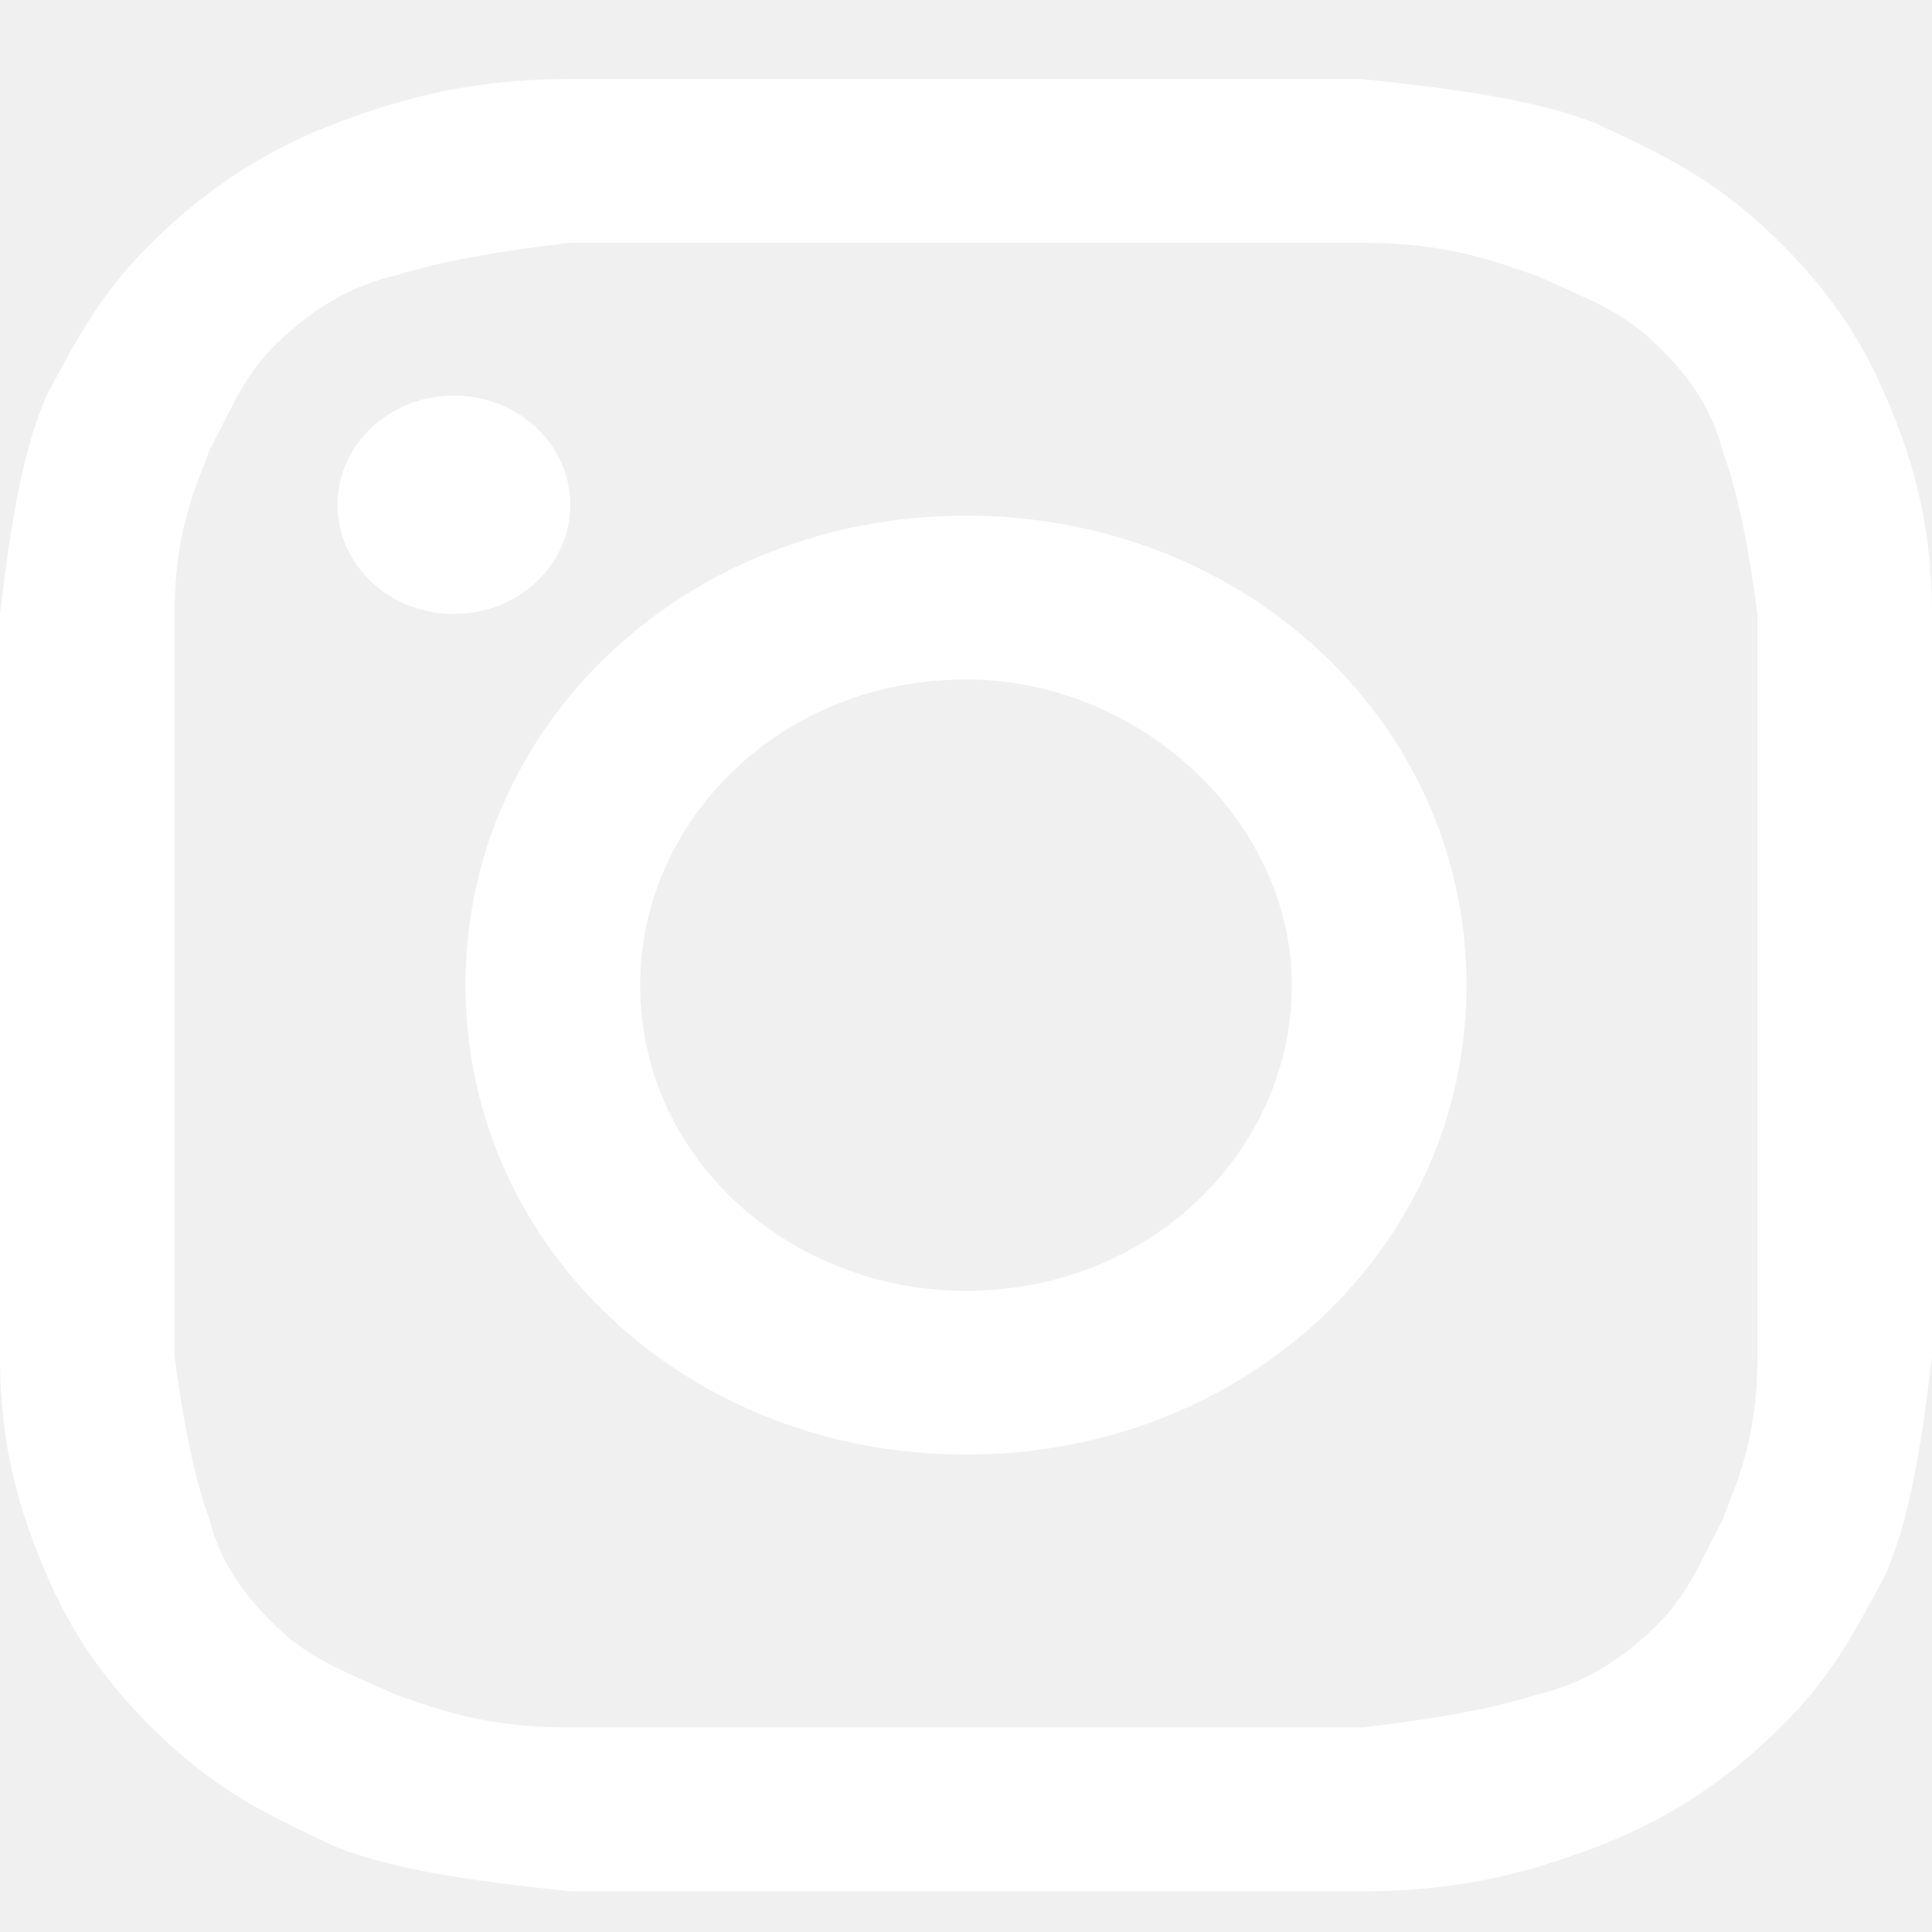
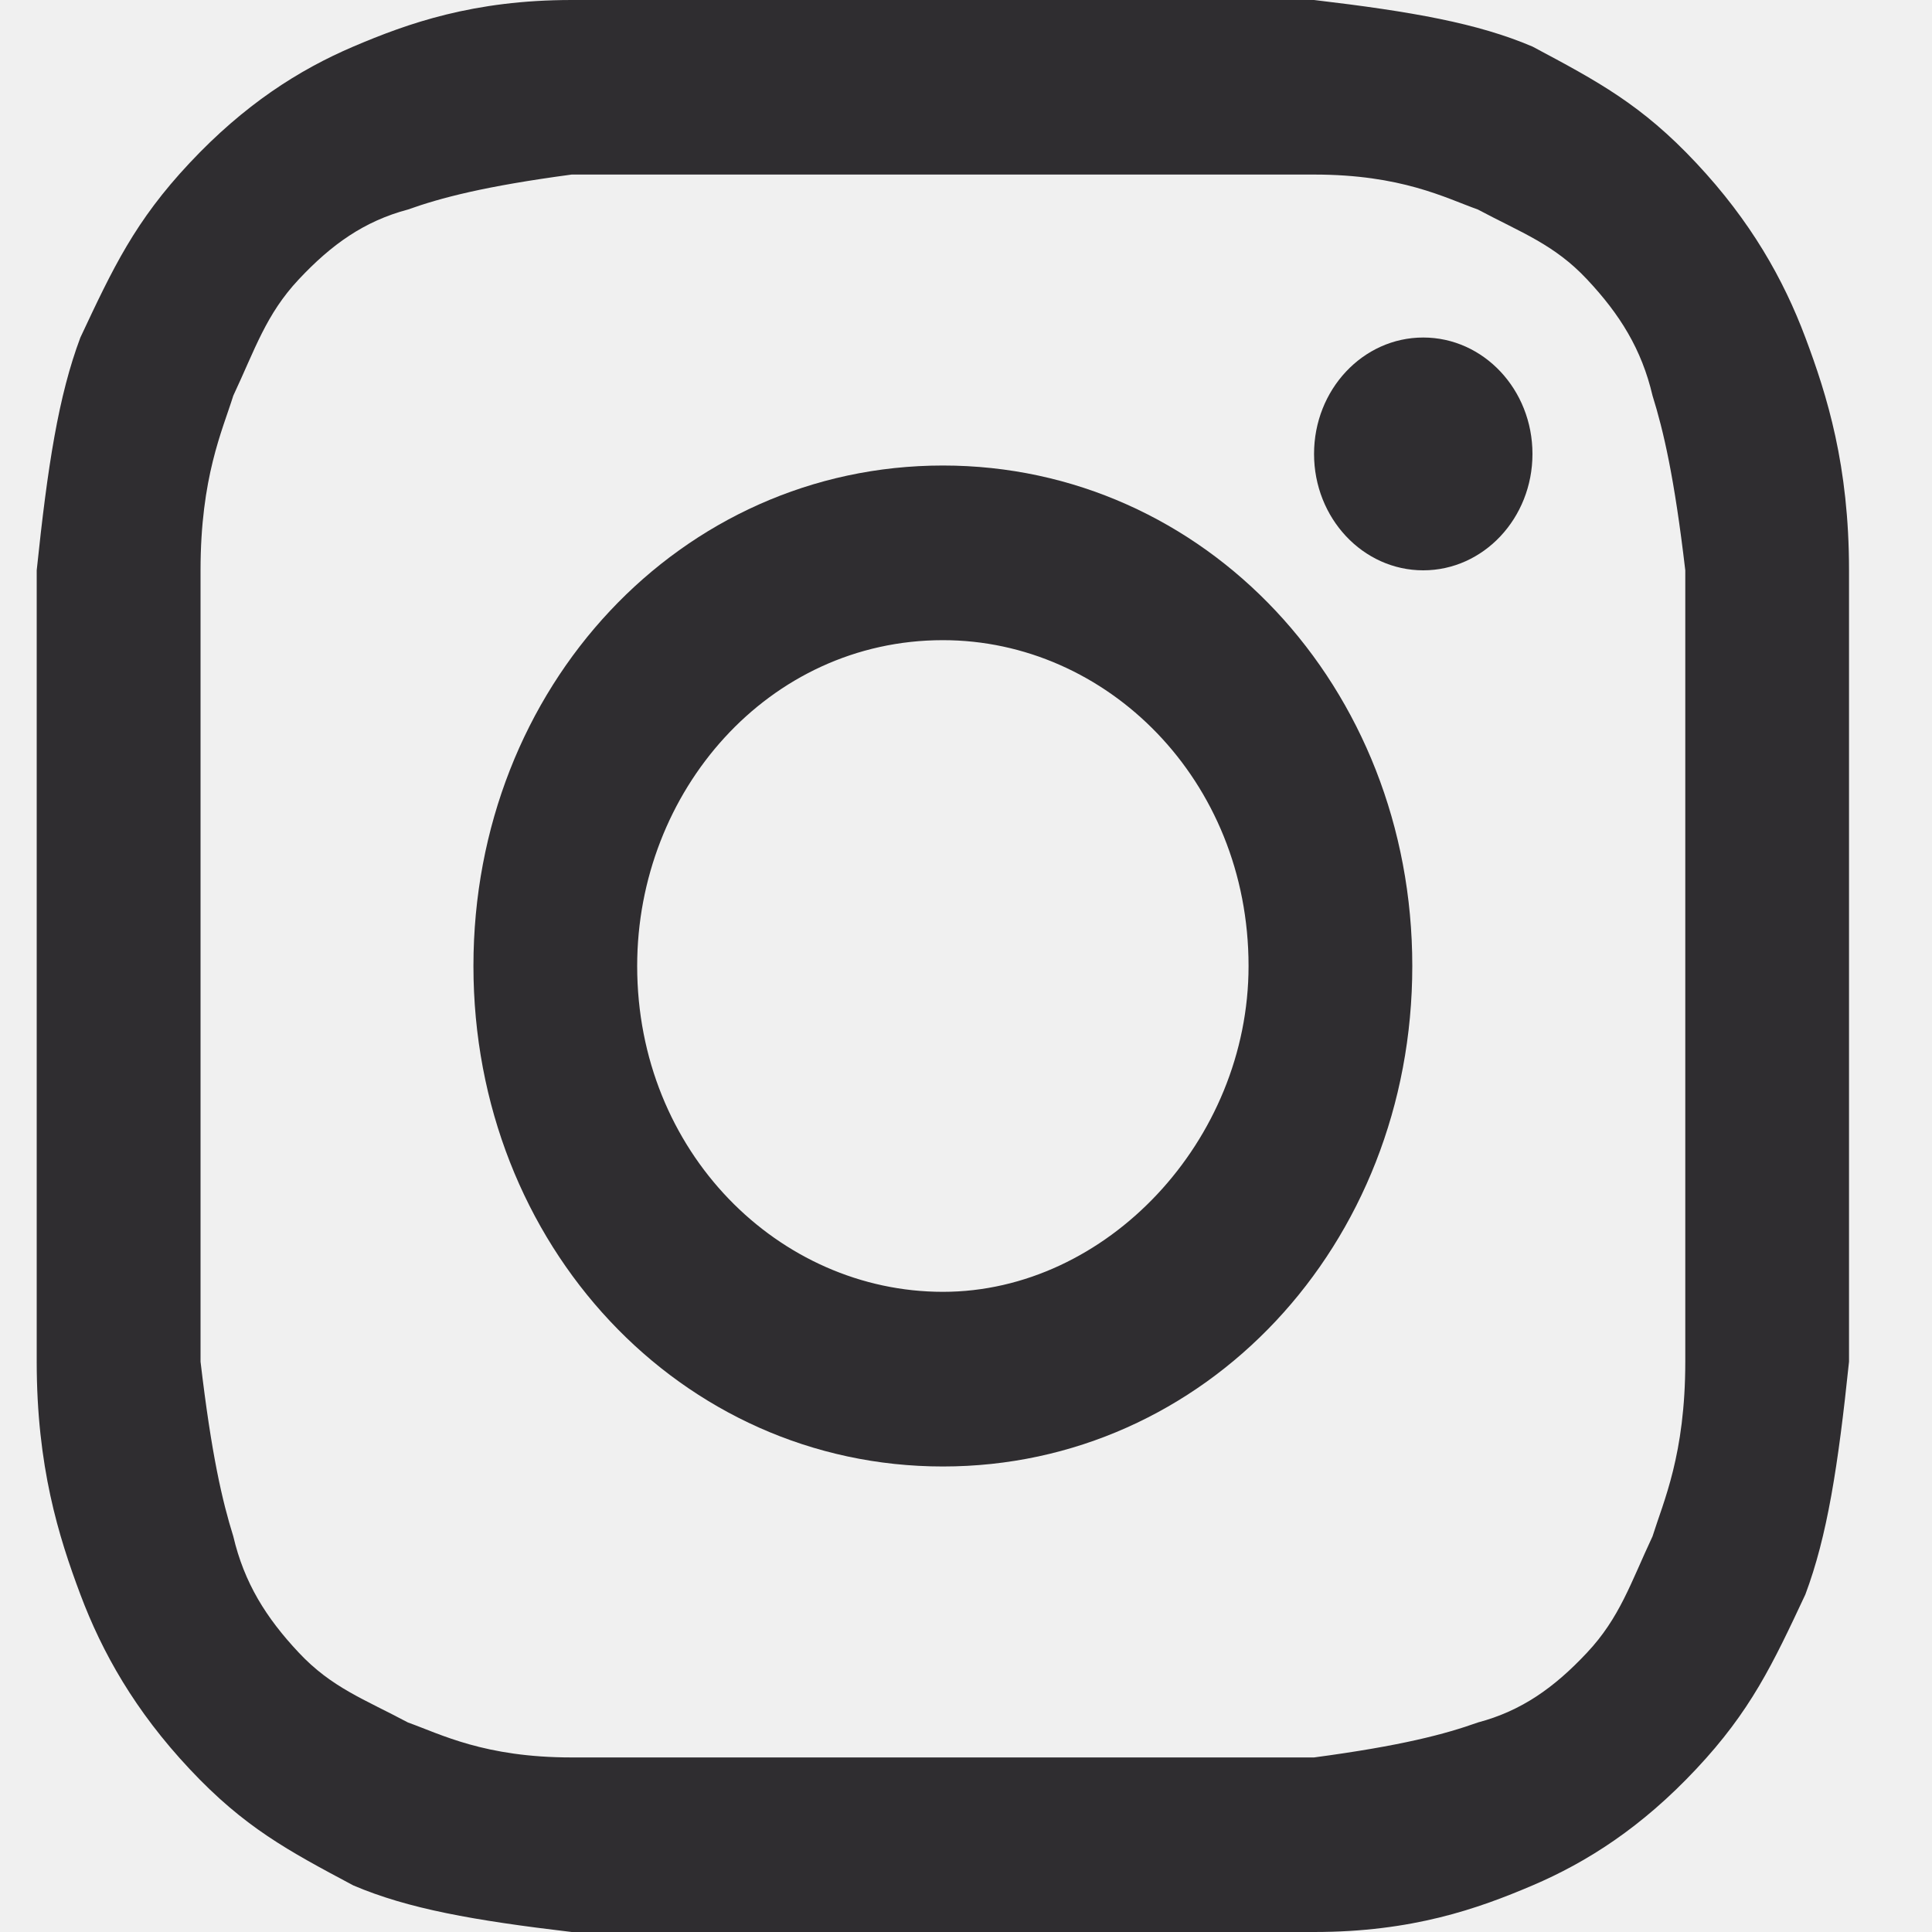
<svg xmlns="http://www.w3.org/2000/svg" width="20" height="20" viewBox="0 0 20 20" fill="none">
-   <path d="M1.807 10.198C1.807 7.712 1.807 7.373 1.807 6.356C1.807 5.451 2.048 4.999 2.169 4.66C2.41 4.208 2.53 3.869 2.892 3.53C3.253 3.191 3.614 2.965 4.096 2.852C4.458 2.739 4.94 2.626 5.904 2.513C6.988 2.513 7.229 2.513 10 2.513C12.771 2.513 13.012 2.513 14.096 2.513C15.06 2.513 15.542 2.739 15.904 2.852C16.386 3.078 16.747 3.191 17.108 3.53C17.47 3.869 17.711 4.208 17.831 4.66C17.952 4.999 18.072 5.451 18.193 6.356C18.193 7.373 18.193 7.599 18.193 10.198C18.193 12.798 18.193 13.024 18.193 14.041C18.193 14.945 17.952 15.397 17.831 15.736C17.59 16.188 17.47 16.527 17.108 16.866C16.747 17.205 16.386 17.431 15.904 17.544C15.542 17.657 15.06 17.77 14.096 17.883C13.012 17.883 12.771 17.883 10 17.883C7.229 17.883 6.988 17.883 5.904 17.883C4.94 17.883 4.458 17.657 4.096 17.544C3.614 17.318 3.253 17.205 2.892 16.866C2.53 16.527 2.289 16.188 2.169 15.736C2.048 15.397 1.928 14.945 1.807 14.041C1.807 13.024 1.807 12.685 1.807 10.198ZM-4.37114e-07 10.198C-3.15986e-07 12.798 -3.05453e-07 13.024 -2.58055e-07 14.041C-2.10657e-07 15.058 0.241 15.736 0.482 16.301C0.723 16.866 1.084 17.431 1.687 17.996C2.289 18.561 2.771 18.788 3.494 19.127C4.096 19.353 4.819 19.466 5.904 19.579C6.988 19.579 7.349 19.579 10 19.579C12.771 19.579 13.012 19.579 14.096 19.579C15.181 19.579 15.904 19.353 16.506 19.127C17.108 18.901 17.711 18.561 18.313 17.996C18.916 17.431 19.157 16.979 19.518 16.301C19.759 15.736 19.88 15.058 20 14.041C20 13.024 20 12.685 20 10.198C20 7.712 20 7.373 20 6.356C20 5.338 19.759 4.66 19.518 4.095C19.277 3.53 18.916 2.965 18.313 2.4C17.711 1.835 17.229 1.609 16.506 1.27C15.904 1.044 15.181 0.931 14.096 0.818C13.012 0.818 12.651 0.818 10 0.818C7.349 0.818 6.988 0.818 5.904 0.818C4.819 0.818 4.096 1.044 3.494 1.27C2.892 1.496 2.289 1.835 1.687 2.4C1.084 2.965 0.843 3.417 0.482 4.095C0.241 4.66 0.12 5.338 -6.16173e-07 6.356C-5.68775e-07 7.373 -5.58242e-07 7.599 -4.37114e-07 10.198Z" fill="white" />
-   <path d="M4.819 10.198C4.819 12.911 7.108 15.058 10 15.058C12.892 15.058 15.181 12.911 15.181 10.198C15.181 7.486 12.892 5.338 10 5.338C7.108 5.338 4.819 7.486 4.819 10.198ZM13.373 10.198C13.373 11.893 11.928 13.363 10 13.363C8.193 13.363 6.627 12.007 6.627 10.198C6.627 8.503 8.072 7.034 10 7.034C11.807 7.034 13.373 8.503 13.373 10.198Z" fill="white" />
-   <path d="M5.904 5.225C5.904 4.601 5.364 4.095 4.699 4.095C4.033 4.095 3.494 4.601 3.494 5.225C3.494 5.85 4.033 6.356 4.699 6.356C5.364 6.356 5.904 5.85 5.904 5.225Z" fill="white" />
+   <path d="M9.761 1.807C12.247 1.807 12.586 1.807 13.603 1.807C14.508 1.807 14.96 2.048 15.299 2.169C15.751 2.41 16.09 2.53 16.429 2.892C16.768 3.253 16.994 3.614 17.107 4.096C17.22 4.458 17.333 4.94 17.446 5.904C17.446 6.988 17.446 7.229 17.446 10C17.446 12.771 17.446 13.012 17.446 14.096C17.446 15.06 17.22 15.542 17.107 15.904C16.881 16.386 16.768 16.747 16.429 17.108C16.09 17.47 15.751 17.711 15.299 17.831C14.96 17.952 14.508 18.072 13.603 18.193C12.586 18.193 12.36 18.193 9.761 18.193C7.161 18.193 6.935 18.193 5.918 18.193C5.014 18.193 4.562 17.952 4.223 17.831C3.771 17.59 3.432 17.47 3.093 17.108C2.754 16.747 2.528 16.386 2.415 15.904C2.302 15.542 2.189 15.06 2.076 14.096C2.076 13.012 2.076 12.771 2.076 10C2.076 7.229 2.076 6.988 2.076 5.904C2.076 4.94 2.302 4.458 2.415 4.096C2.641 3.614 2.754 3.253 3.093 2.892C3.432 2.53 3.771 2.289 4.223 2.169C4.562 2.048 5.014 1.928 5.918 1.807C6.935 1.807 7.274 1.807 9.761 1.807ZM9.761 0C7.161 0 6.935 0 5.918 0C4.901 0 4.223 0.241 3.658 0.482C3.093 0.723 2.528 1.084 1.963 1.687C1.398 2.289 1.171 2.771 0.832 3.494C0.606 4.096 0.493 4.819 0.38 5.904C0.38 6.988 0.38 7.349 0.38 10C0.38 12.771 0.38 13.012 0.38 14.096C0.38 15.181 0.606 15.904 0.832 16.506C1.058 17.108 1.398 17.711 1.963 18.313C2.528 18.916 2.98 19.157 3.658 19.518C4.223 19.759 4.901 19.88 5.918 20C6.935 20 7.274 20 9.761 20C12.247 20 12.586 20 13.603 20C14.62 20 15.299 19.759 15.864 19.518C16.429 19.277 16.994 18.916 17.559 18.313C18.124 17.711 18.35 17.229 18.689 16.506C18.915 15.904 19.028 15.181 19.141 14.096C19.141 13.012 19.141 12.651 19.141 10C19.141 7.349 19.141 6.988 19.141 5.904C19.141 4.819 18.915 4.096 18.689 3.494C18.463 2.892 18.124 2.289 17.559 1.687C16.994 1.084 16.542 0.843 15.864 0.482C15.299 0.241 14.62 0.12 13.603 0C12.586 0 12.36 0 9.761 0Z" fill="#2F2D30" />
+   <path d="M9.761 4.819C7.048 4.819 4.901 7.108 4.901 10C4.901 12.892 7.048 15.181 9.761 15.181C12.473 15.181 14.62 12.892 14.62 10C14.62 7.108 12.473 4.819 9.761 4.819ZM9.761 13.373C8.066 13.373 6.596 11.928 6.596 10C6.596 8.193 7.953 6.627 9.761 6.627C11.456 6.627 12.925 8.072 12.925 10C12.925 11.807 11.456 13.373 9.761 13.373Z" fill="#2F2D30" />
+   <path d="M14.733 5.904C15.358 5.904 15.864 5.364 15.864 4.699C15.864 4.033 15.358 3.494 14.733 3.494C14.109 3.494 13.603 4.033 13.603 4.699C13.603 5.364 14.109 5.904 14.733 5.904Z" fill="#2F2D30" />
</svg>
